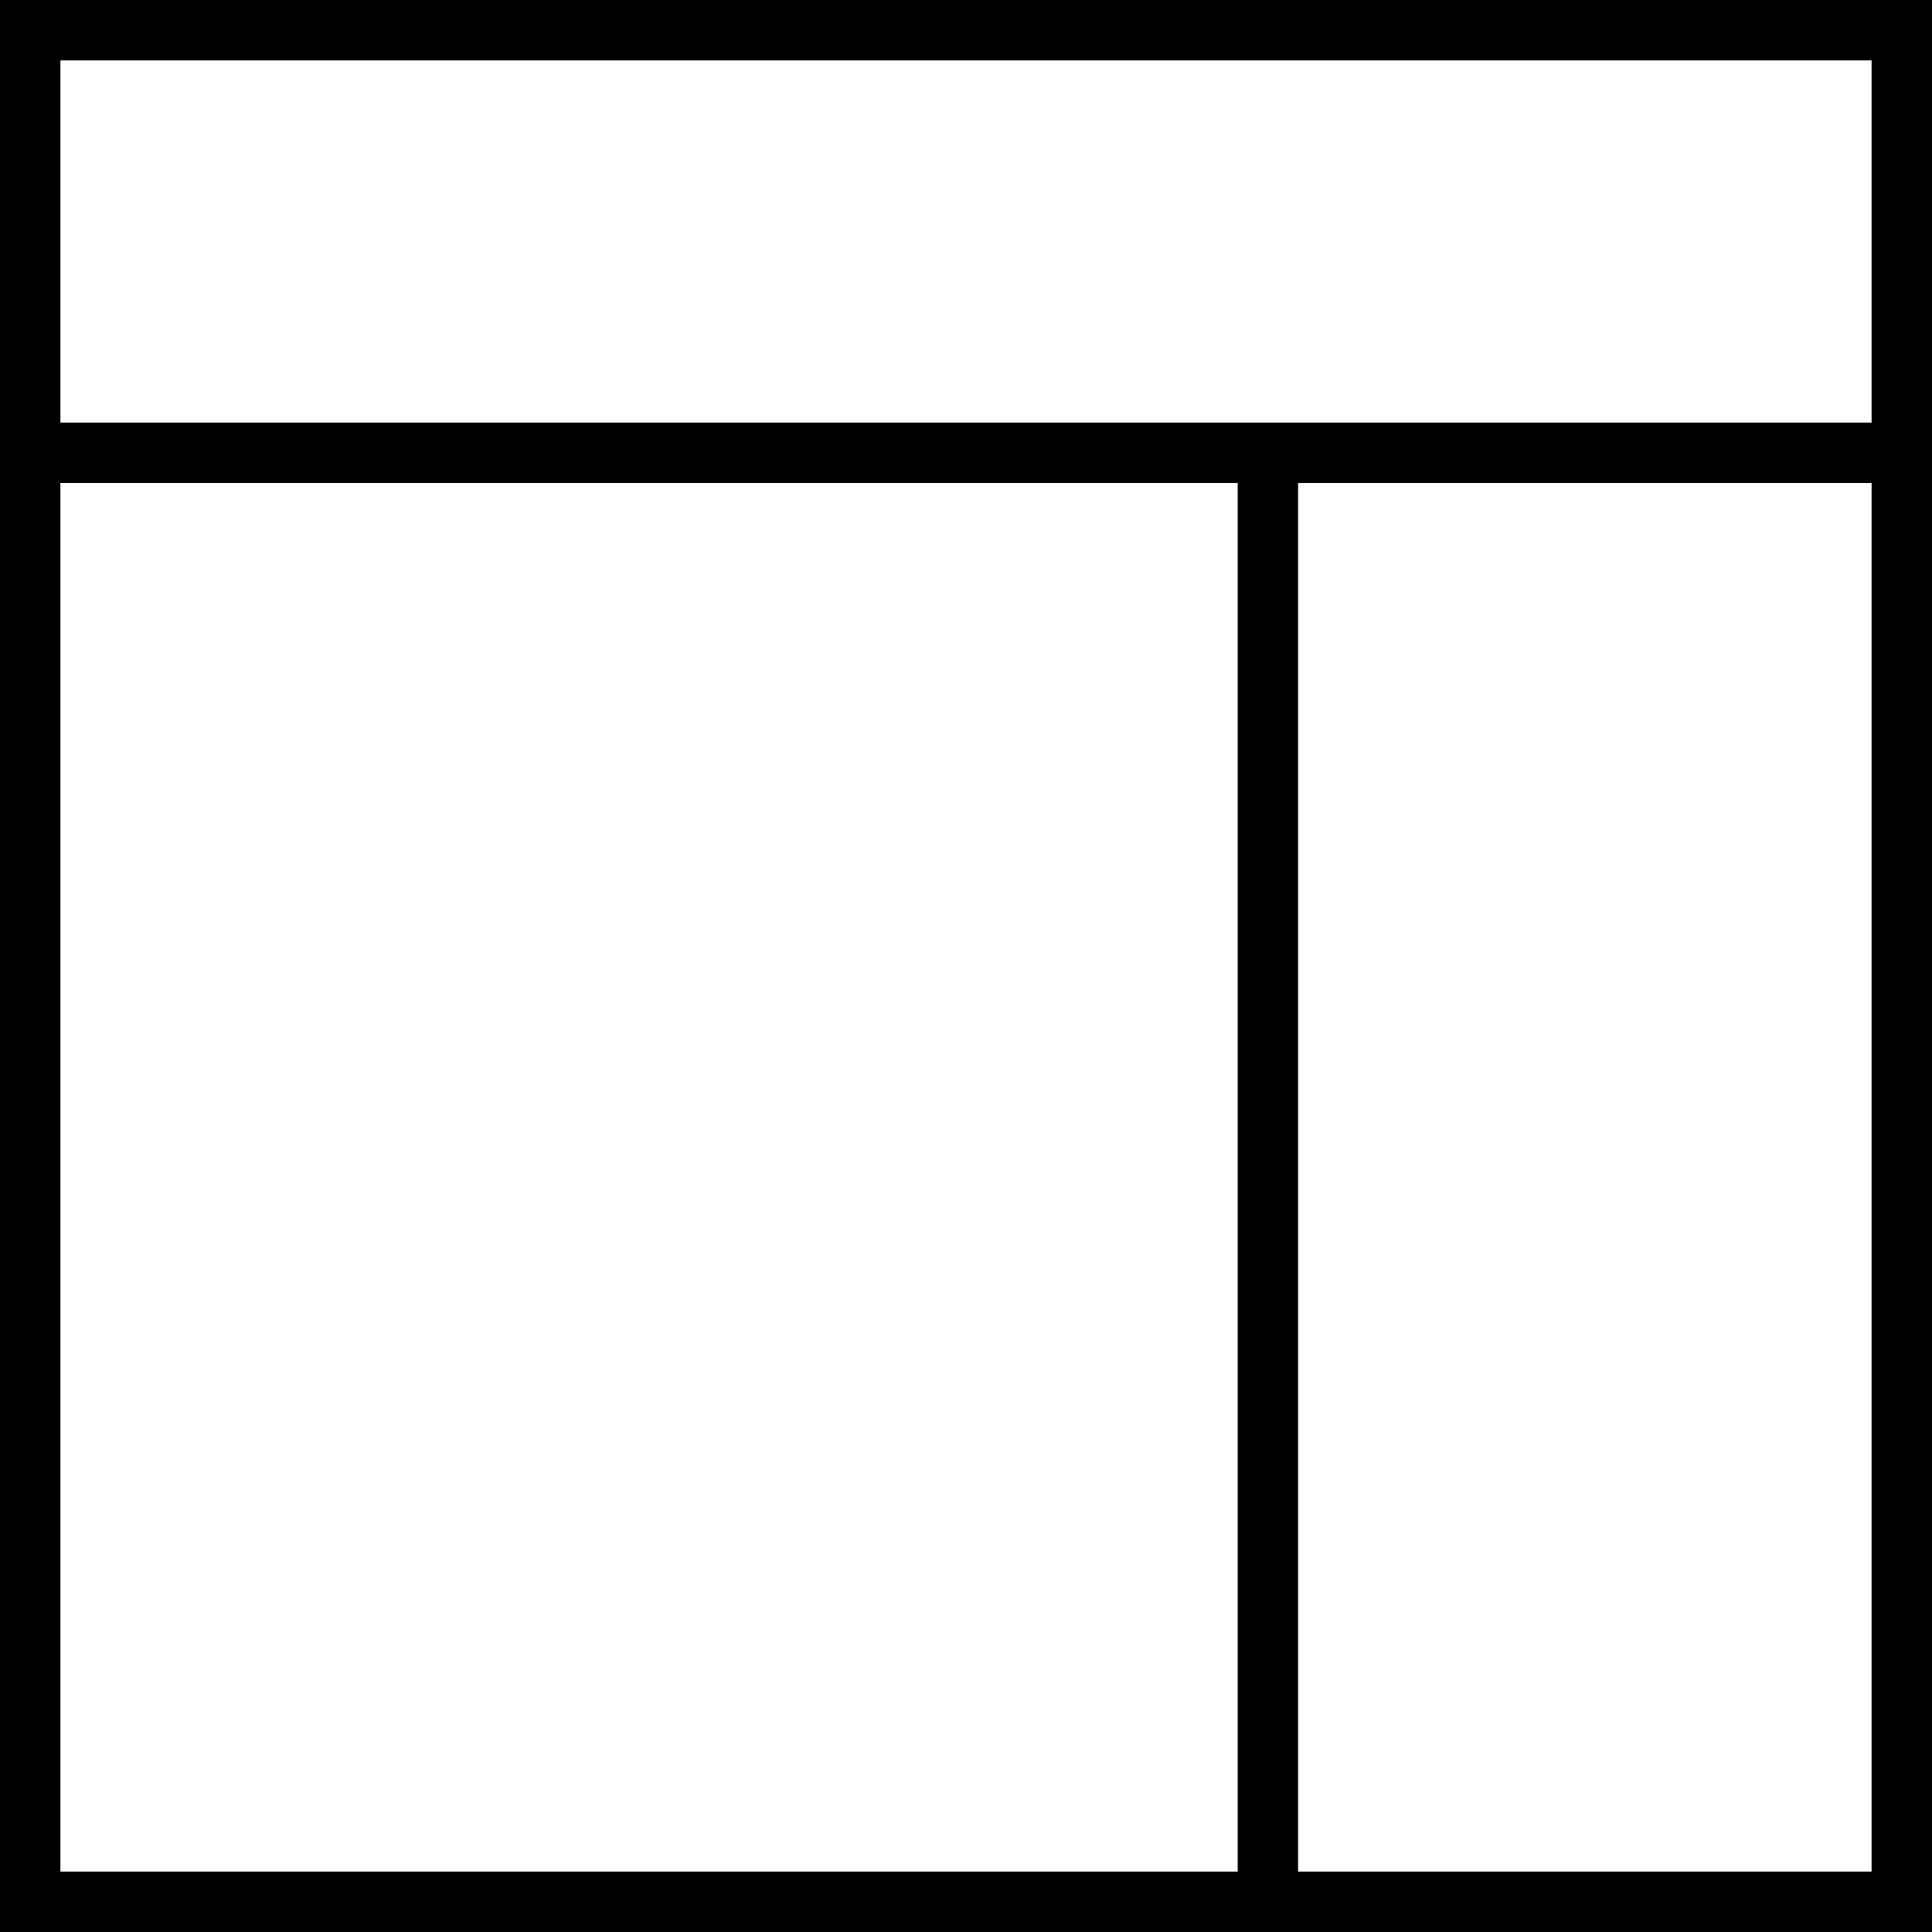
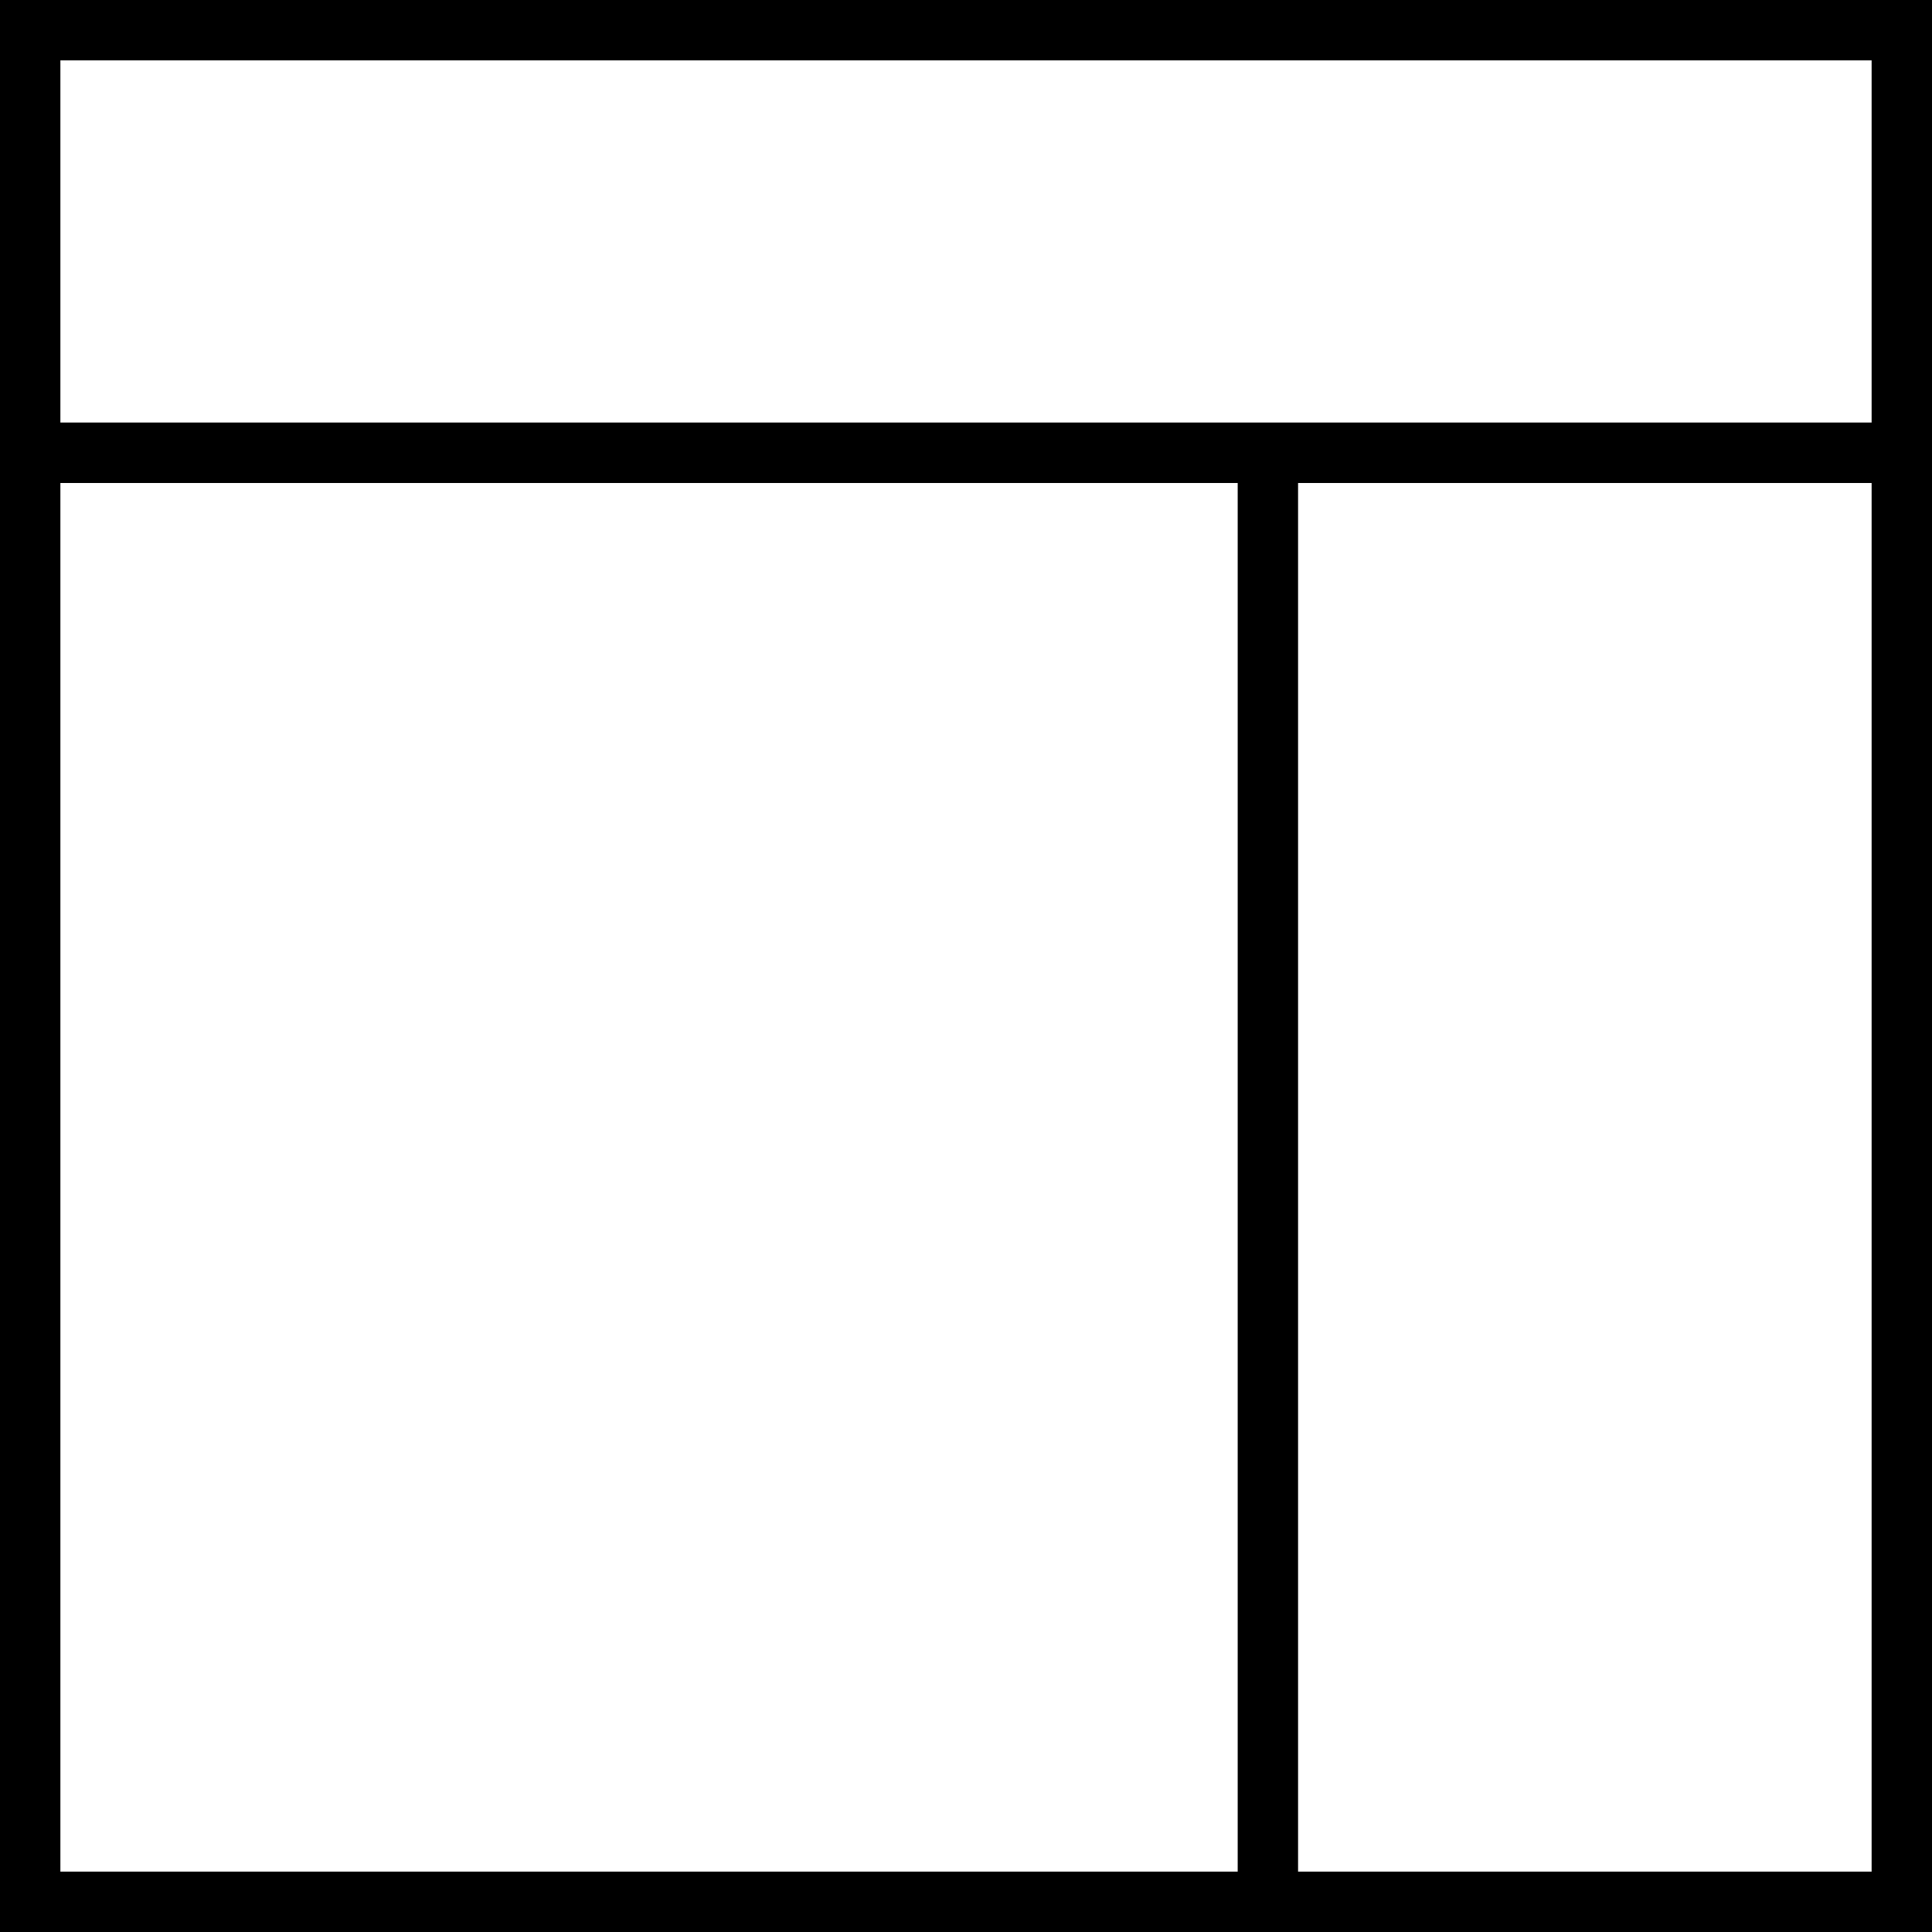
- <svg xmlns="http://www.w3.org/2000/svg" version="1" width="64" height="64">
-   <path fill="none" stroke="#000" stroke-width="2" stroke-miterlimit="10" d="M1 1h62v14H1zM1 15h62v48H1zM42 15v48" />
+ <svg xmlns="http://www.w3.org/2000/svg" version="1.0" id="Layer_1" x="0px" y="0px" width="64px" height="64px" viewBox="0 0 64 64" enable-background="new 0 0 64 64" xml:space="preserve">
+   <rect x="1" y="1" fill="none" stroke="#000000" stroke-width="2" stroke-miterlimit="10" width="62" height="14" />
+   <rect x="1" y="15" fill="none" stroke="#000000" stroke-width="2" stroke-miterlimit="10" width="62" height="48" />
+   <line fill="none" stroke="#000000" stroke-width="2" stroke-miterlimit="10" x1="42" y1="15" x2="42" y2="63" />
</svg>
